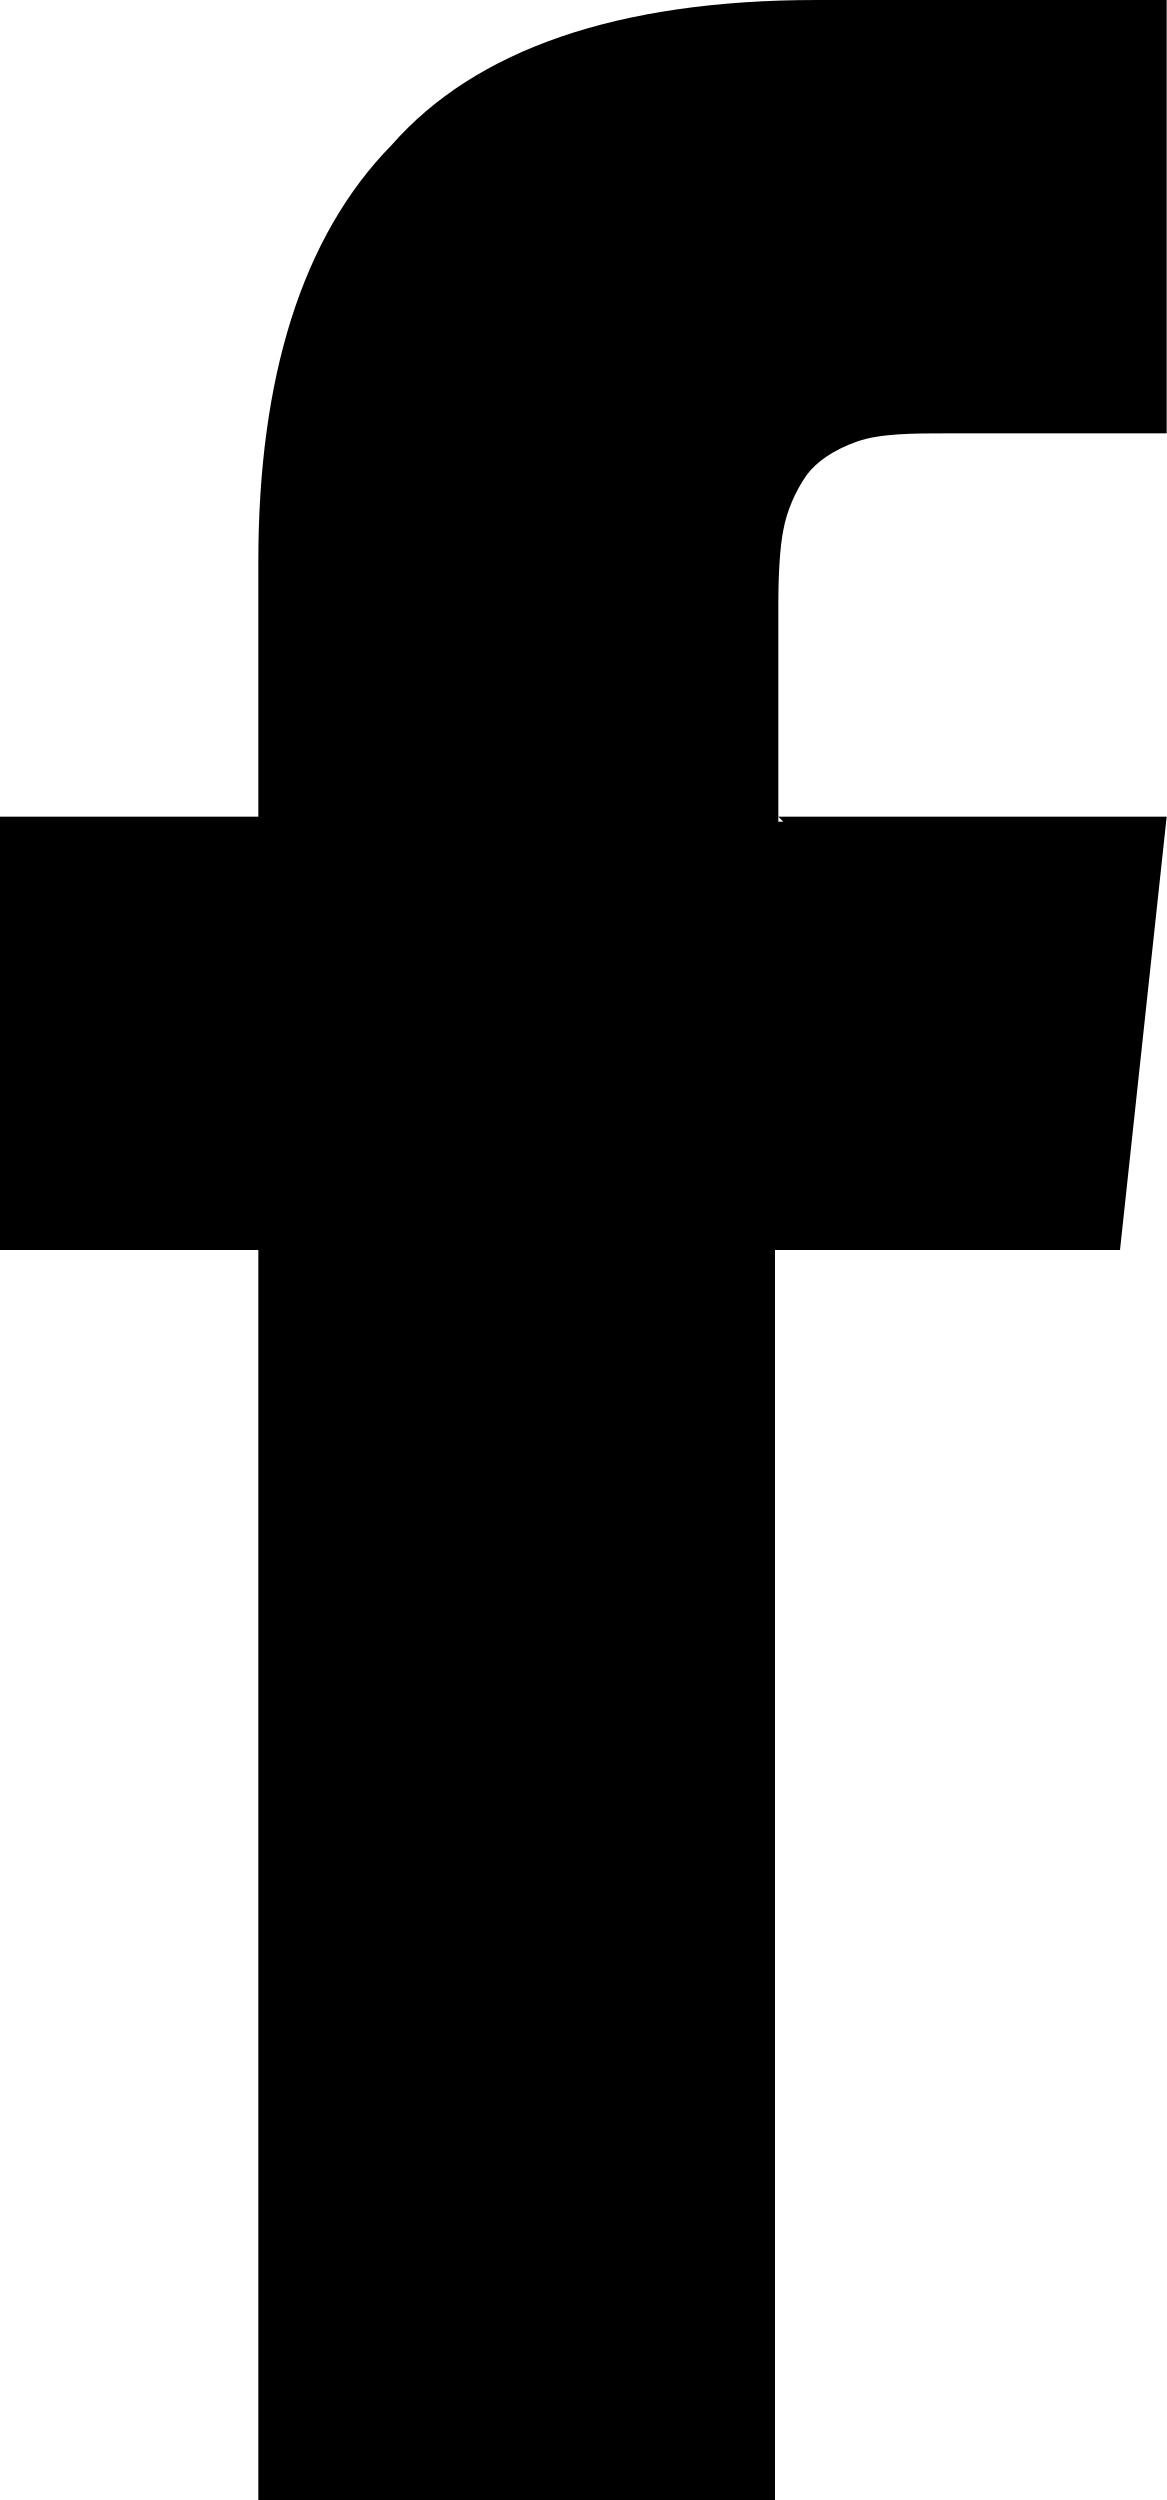
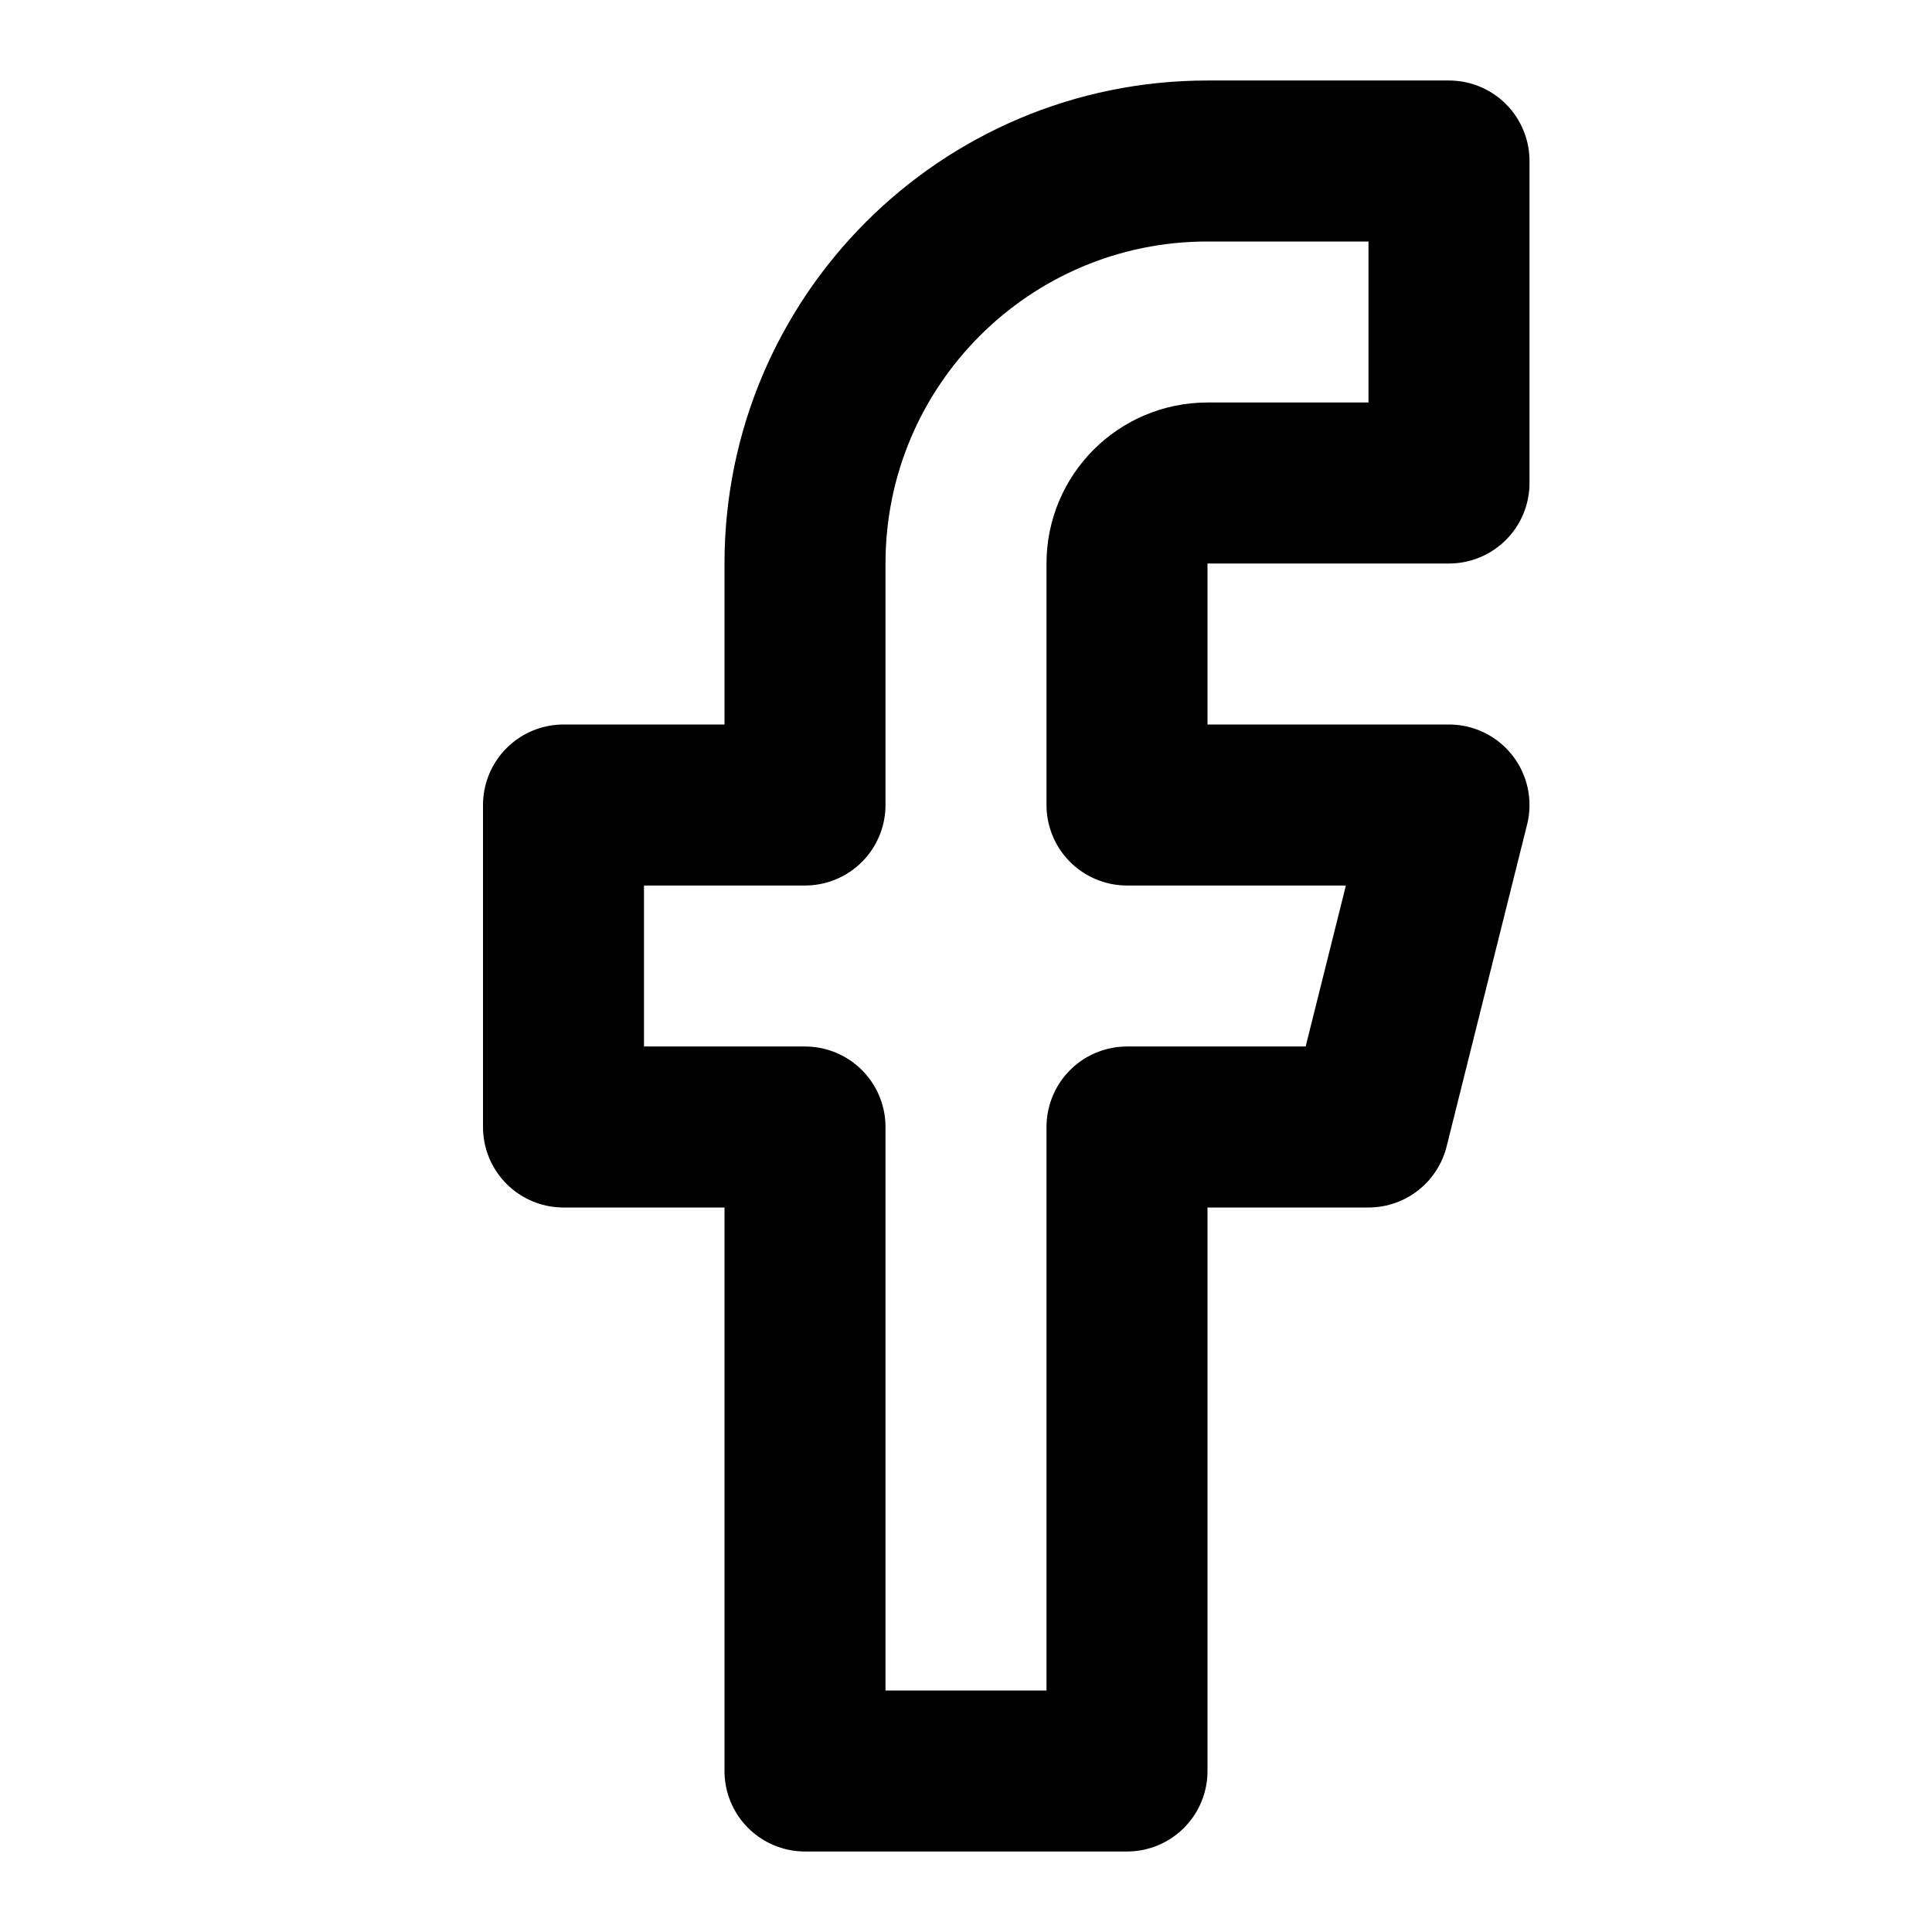
- <svg xmlns="http://www.w3.org/2000/svg" width="7" height="15" viewBox="-0.7 -1.5 7 15" aria-labelledby="facebook-title" role="img">
-   <path d="M3.97 3.4H6.3L6.02 6H3.95v7.5H.85V6H-.7V3.4H.85V1.87c0-1.1.26-1.95.8-2.5C2.15-1.2 3-1.5 4.2-1.5h2.1v2.6H5c-.22 0-.42 0-.56.05-.14.05-.24.12-.3.2-.07.1-.12.22-.14.33-.02.1-.03.26-.03.45v1.3H4z" />
+ <svg xmlns="http://www.w3.org/2000/svg" width="24" height="24" viewBox="0 0 24 24" fill="none" stroke="currentColor" stroke-width="2" stroke-linecap="round" stroke-linejoin="round" class="feather feather-facebook">
+   <path d="M18 2h-3a5 5 0 0 0-5 5v3H7v4h3v8h4v-8h3l1-4h-4V7a1 1 0 0 1 1-1h3z" />
</svg>
